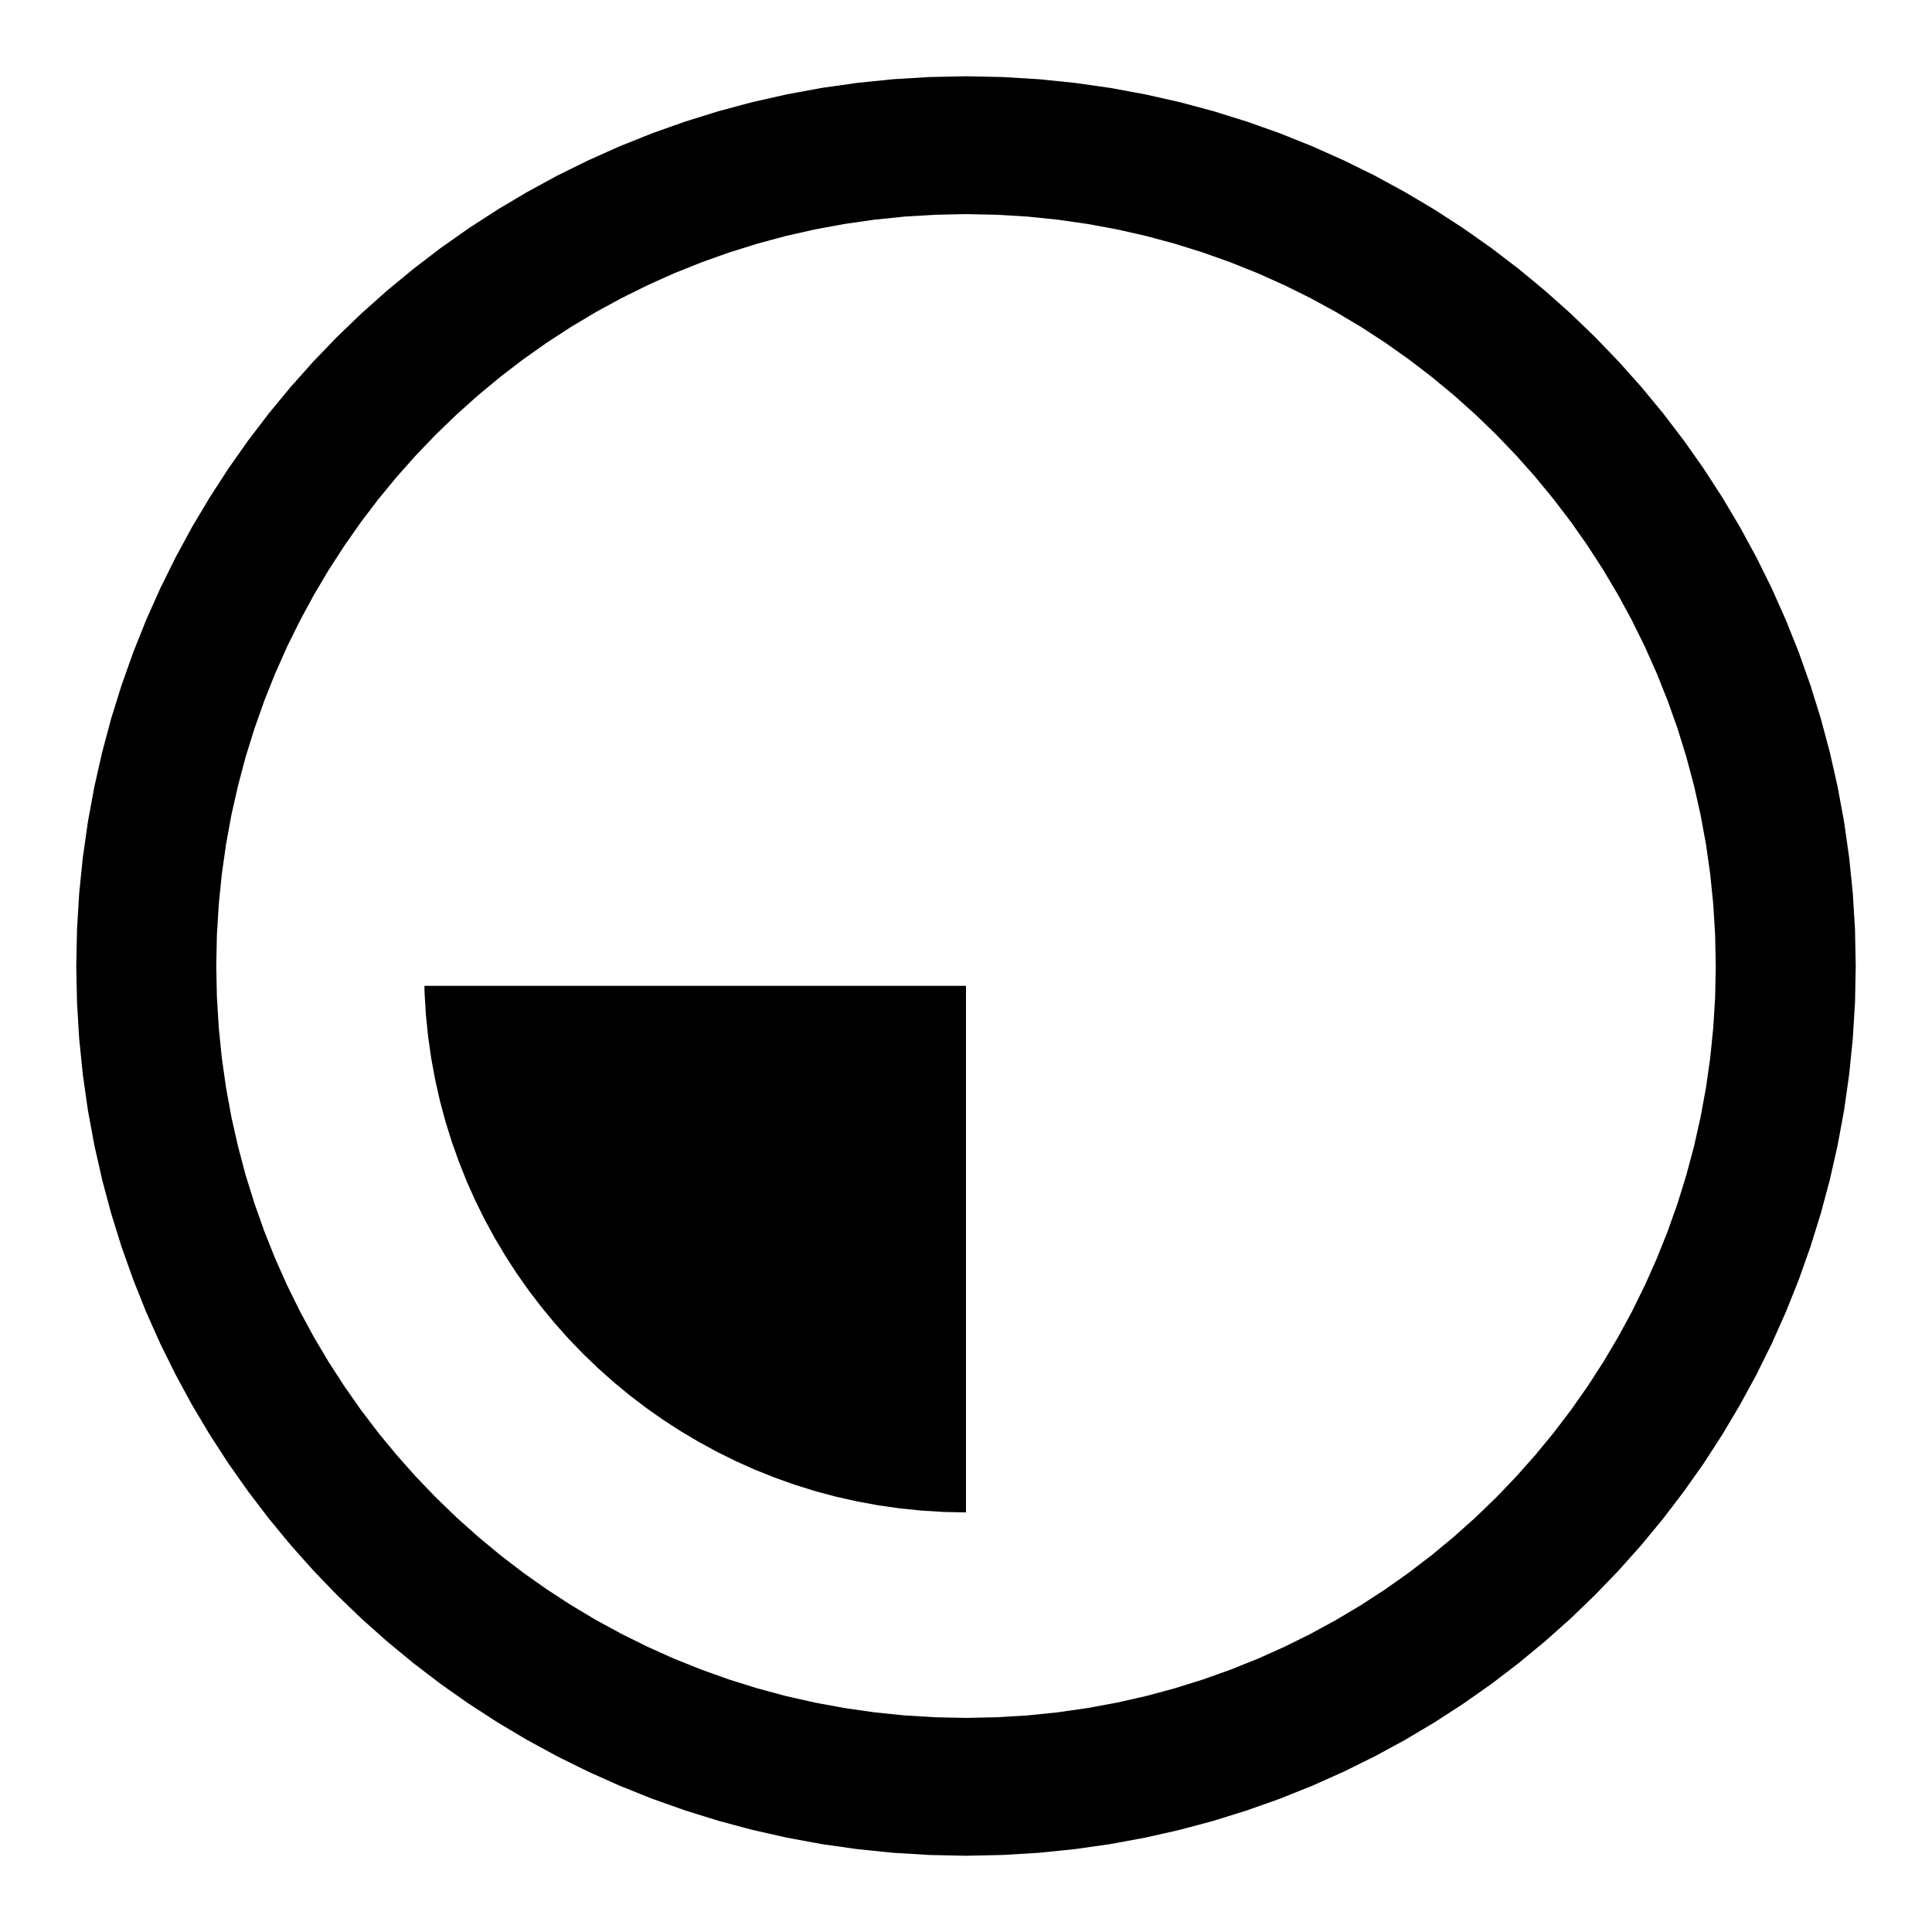
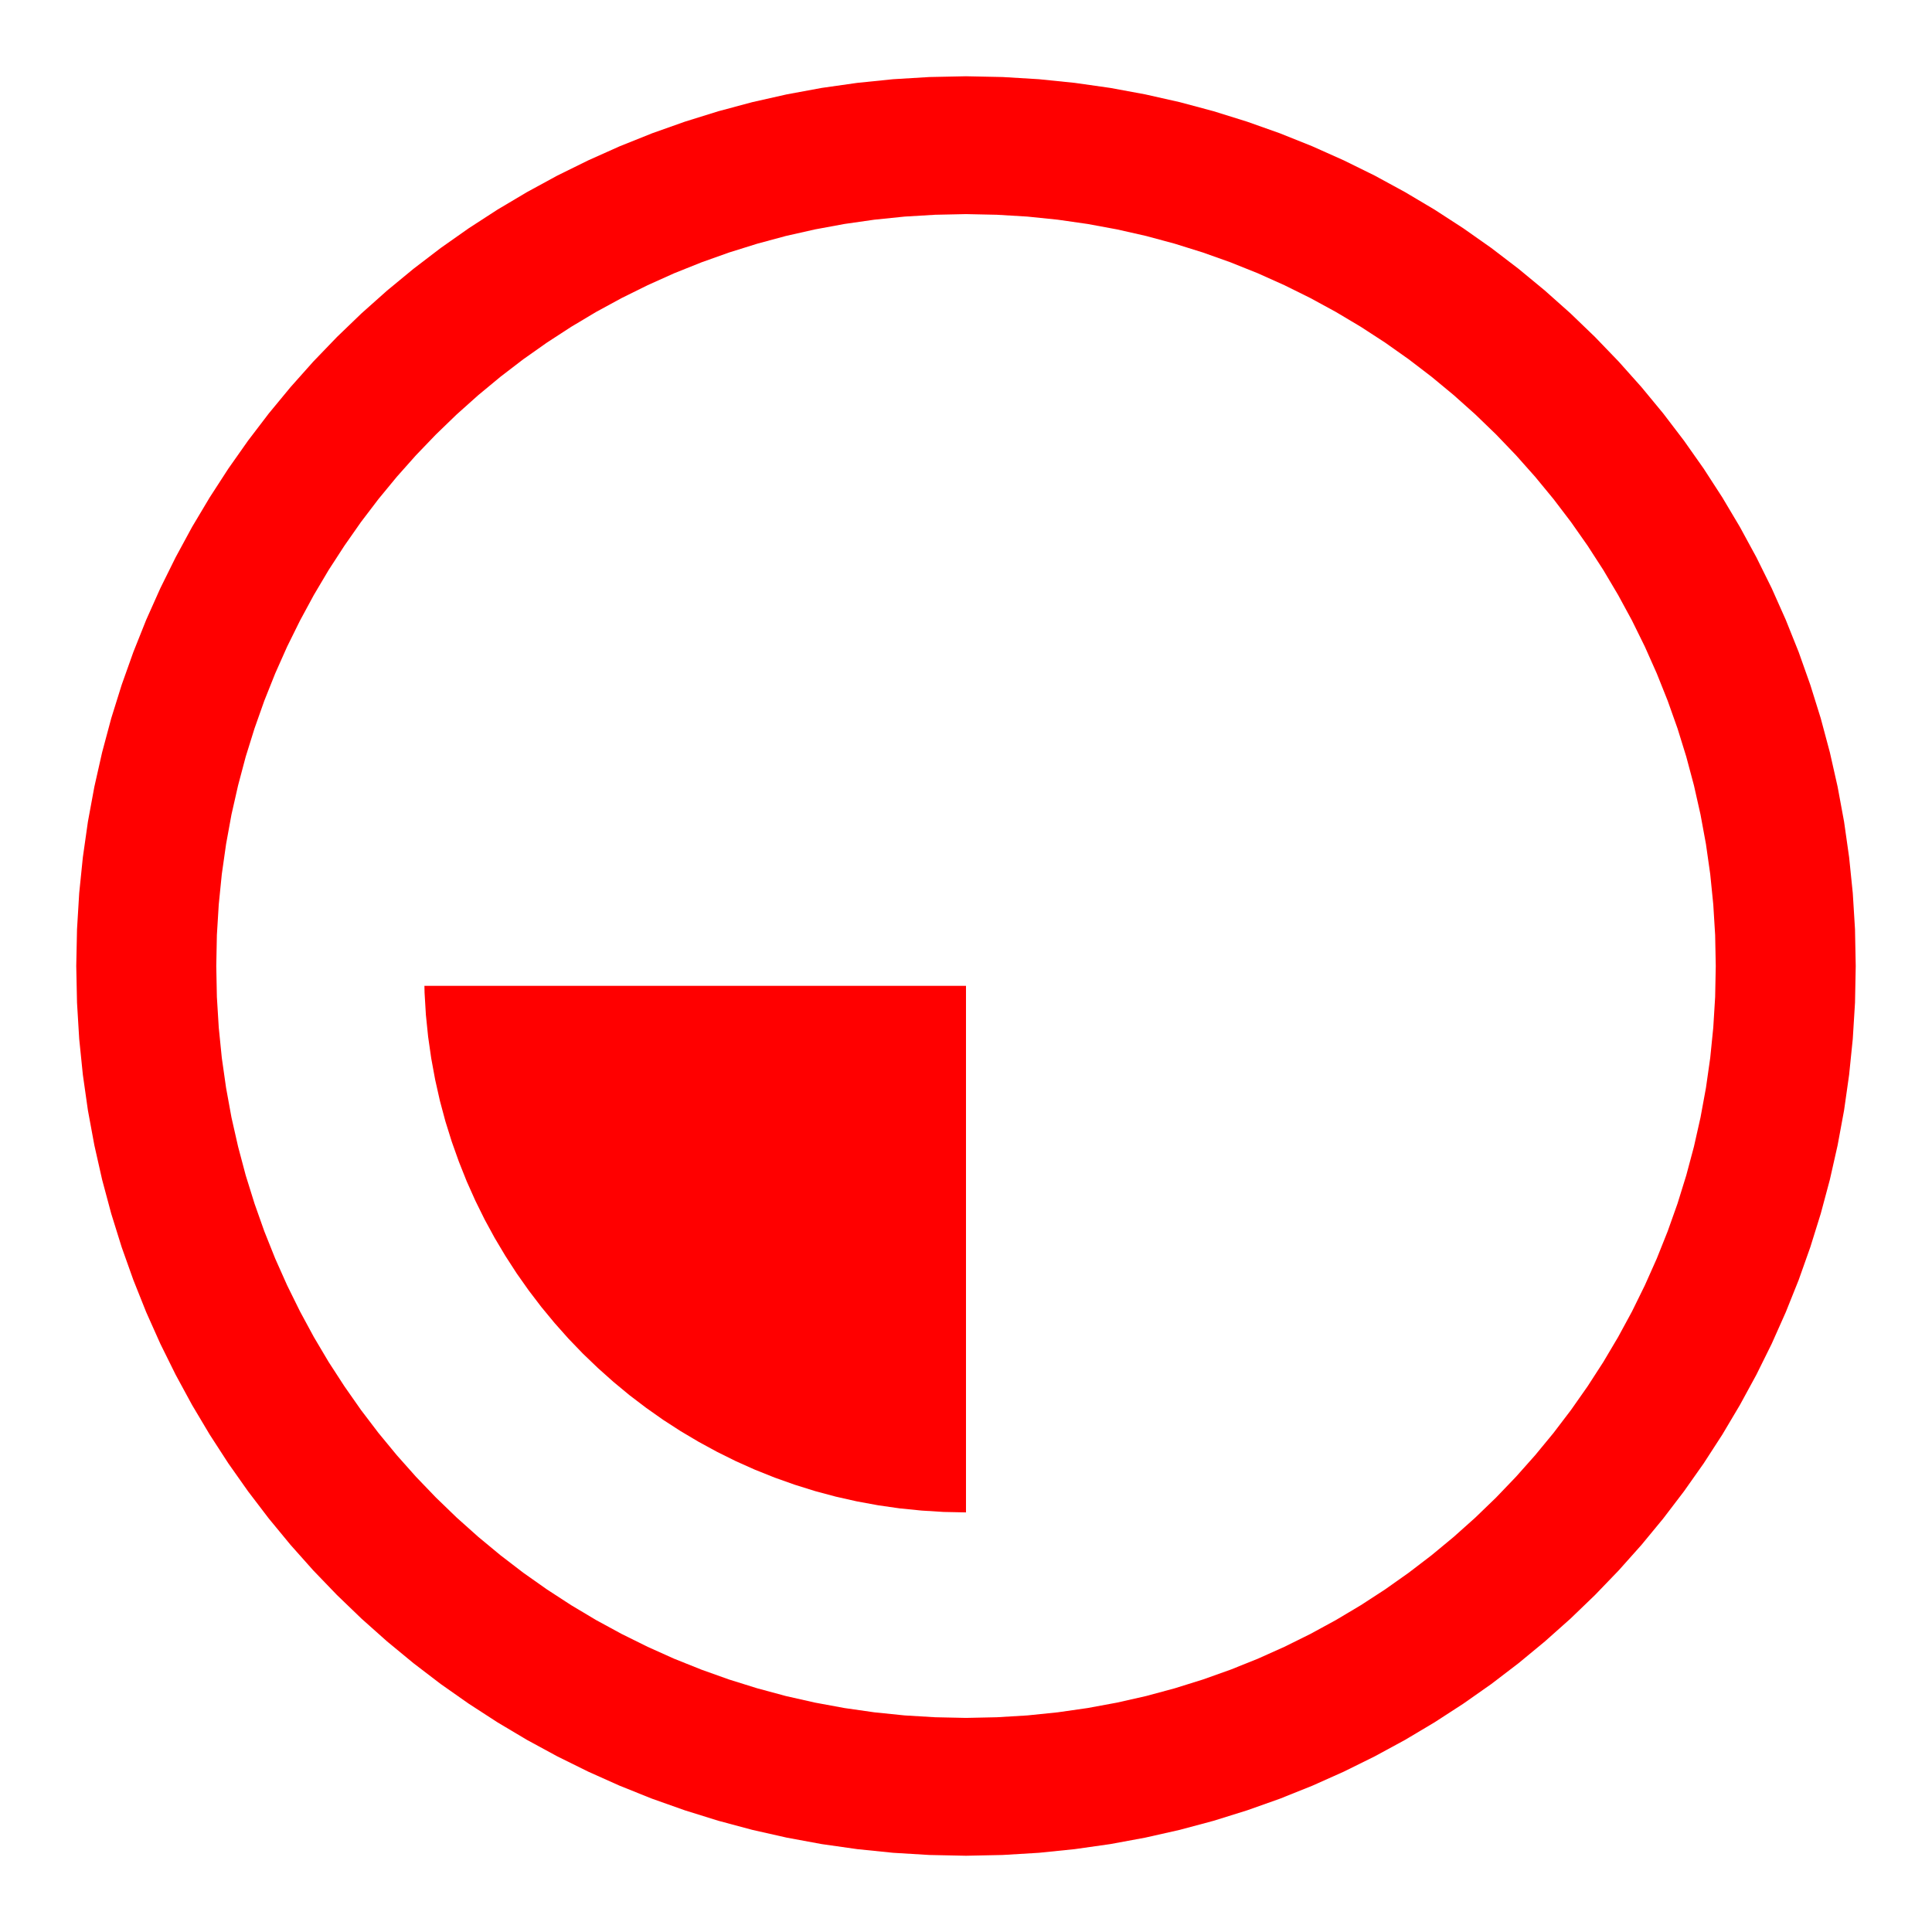
<svg xmlns="http://www.w3.org/2000/svg" xmlns:xlink="http://www.w3.org/1999/xlink" class="circle-1" version="1.1" preserveAspectRatio="xMidYMid meet" viewBox="133.582 126.099 380 380" width="350" height="350">
  <defs>
    <path d="M337.93 141.68L344.98 142.4L351.95 143.39L358.83 144.66L365.62 146.19L372.3 147.98L378.87 150.03L385.33 152.32L391.67 154.86L397.89 157.64L403.98 160.64L409.93 163.88L415.74 167.33L421.4 171L426.91 174.88L432.26 178.97L437.44 183.25L442.46 187.72L447.3 192.38L451.96 197.22L456.44 202.24L460.72 207.42L464.8 212.77L468.68 218.28L472.35 223.95L475.8 229.75L479.04 235.71L482.05 241.79L484.82 248.01L487.36 254.35L489.65 260.81L491.7 267.38L493.49 274.07L495.02 280.85L496.29 287.73L497.28 294.7L498 301.76L498.44 308.89L498.46 310.01L498.58 316.1L498.58 316.1L498.44 323.31L498 330.44L497.28 337.5L496.29 344.47L495.02 351.35L493.49 358.13L491.7 364.81L489.65 371.39L487.36 377.85L484.82 384.19L482.05 390.41L479.04 396.49L475.8 402.44L472.35 408.25L468.68 413.92L464.8 419.42L460.72 424.77L456.44 429.96L451.96 434.98L447.3 439.82L442.46 444.48L437.44 448.95L432.26 453.23L426.91 457.32L421.4 461.19L415.74 464.86L409.93 468.32L403.98 471.55L397.89 474.56L391.67 477.34L385.33 479.88L378.87 482.17L372.3 484.22L365.62 486.01L358.83 487.54L351.95 488.81L344.98 489.8L337.93 490.52L330.79 490.95L323.58 491.1L316.37 490.95L309.24 490.52L302.18 489.8L295.21 488.81L288.33 487.54L281.55 486.01L274.87 484.22L268.29 482.17L261.83 479.88L255.49 477.34L249.28 474.56L243.19 471.55L237.24 468.32L231.43 464.86L225.77 461.19L220.26 457.32L214.91 453.23L209.72 448.95L204.7 444.48L199.86 439.82L195.2 434.98L190.73 429.96L186.45 424.77L182.37 419.42L178.49 413.92L174.82 408.25L171.36 402.44L168.13 396.49L165.12 390.41L162.34 384.19L159.81 377.85L157.51 371.39L155.46 364.81L153.67 358.13L152.14 351.35L150.87 344.47L149.88 337.5L149.16 330.44L148.73 323.31L148.58 316.1L148.58 316.1L148.73 308.89L149.16 301.76L149.88 294.7L150.87 287.73L152.14 280.85L153.67 274.07L155.46 267.38L157.51 260.81L159.81 254.35L162.34 248.01L165.12 241.79L168.13 235.71L171.36 229.75L174.82 223.95L178.49 218.28L182.37 212.77L186.45 207.42L190.73 202.24L195.2 197.22L199.86 192.38L204.7 187.72L209.72 183.25L214.91 178.97L220.26 174.88L225.77 171L231.43 167.33L237.24 163.88L243.19 160.64L249.28 157.64L255.49 154.86L261.83 152.32L268.29 150.03L274.87 147.98L281.55 146.19L288.33 144.66L295.21 143.39L302.18 142.4L309.24 141.68L316.37 141.25L323.58 141.1L330.79 141.25L337.93 141.68ZM311.5 168.7L305.55 169.31L299.68 170.15L293.88 171.22L288.16 172.51L282.53 174.03L276.99 175.76L271.55 177.7L266.2 179.84L260.97 182.19L255.84 184.73L250.82 187.46L245.93 190.38L241.16 193.48L236.51 196.76L232.01 200.21L227.64 203.83L223.41 207.61L219.33 211.55L215.4 215.64L211.63 219.88L208.02 224.26L204.58 228.78L201.32 233.44L198.22 238.22L195.31 243.13L192.59 248.16L190.05 253.3L187.71 258.56L185.57 263.92L183.64 269.38L181.91 274.93L180.41 280.58L179.11 286.31L178.05 292.12L177.21 298.02L176.61 303.98L176.24 310.01L176.12 316.1L176.24 322.19L176.61 328.22L177.21 334.18L178.05 340.07L179.11 345.89L180.41 351.62L181.91 357.27L183.64 362.82L185.57 368.28L187.71 373.64L190.05 378.89L192.59 384.04L195.31 389.07L198.22 393.98L201.32 398.76L204.58 403.42L208.02 407.94L211.63 412.32L215.4 416.56L219.33 420.65L223.41 424.59L227.64 428.37L232.01 431.99L236.51 435.44L241.16 438.72L245.93 441.82L250.82 444.74L255.84 447.47L260.97 450.01L266.2 452.36L271.55 454.5L276.99 456.44L282.53 458.17L288.16 459.69L293.88 460.98L299.68 462.05L305.55 462.89L311.5 463.5L317.51 463.86L323.58 463.99L329.66 463.86L335.67 463.5L341.62 462.89L347.49 462.05L353.29 460.98L359 459.69L364.63 458.17L370.17 456.44L375.62 454.5L380.96 452.36L386.2 450.01L391.33 447.47L396.34 444.74L401.24 441.82L406.01 438.72L410.65 435.44L415.16 431.99L419.53 428.37L423.76 424.59L427.84 420.65L431.76 416.56L435.53 412.32L439.14 407.94L442.58 403.42L445.85 398.76L448.94 393.98L451.85 389.07L454.58 384.04L457.11 378.89L459.45 373.64L461.59 368.28L463.53 362.82L465.25 357.27L466.76 351.62L468.05 345.89L469.12 340.07L469.96 334.18L470.56 328.22L470.93 322.19L471.05 316.1L470.93 310.01L470.56 303.98L469.96 298.02L469.12 292.12L468.05 286.31L466.76 280.58L465.25 274.93L463.53 269.38L461.59 263.92L459.45 258.56L457.11 253.3L454.58 248.16L451.85 243.13L448.94 238.22L445.85 233.44L442.58 228.78L439.14 224.26L435.53 219.88L431.76 215.64L427.84 211.55L423.76 207.61L419.53 203.83L415.16 200.21L410.65 196.76L406.01 193.48L401.24 190.38L396.34 187.46L391.33 184.73L386.2 182.19L380.96 179.84L375.62 177.7L370.17 175.76L364.63 174.03L359 172.51L353.29 171.22L347.49 170.15L341.62 169.31L335.67 168.7L329.66 168.34L323.58 168.21L317.51 168.34L311.5 168.7ZM319.19 423.48L314.85 423.21L310.55 422.78L306.3 422.17L302.11 421.4L297.98 420.47L293.91 419.38L289.91 418.13L285.97 416.73L282.11 415.19L278.33 413.5L274.62 411.66L271 409.69L267.46 407.59L264.01 405.36L260.65 402.99L257.39 400.51L254.24 397.9L251.18 395.17L248.23 392.34L245.39 389.39L242.67 386.33L240.06 383.17L237.58 379.92L235.21 376.56L232.98 373.11L230.87 369.57L228.9 365.95L227.07 362.24L225.38 358.46L223.84 354.59L222.44 350.66L221.19 346.66L220.1 342.59L219.17 338.45L218.4 334.26L217.79 330.02L217.35 325.72L217.09 321.38L217.06 320L323.58 320L323.58 423.57L319.19 423.48Z" id="a11l9pVALR" />
  </defs>
  <g>
    <g>
-       <use xlink:href="#a11l9pVALR" opacity="1" fill="currentColor" fill-opacity="1" />
+       <use xlink:href="#a11l9pVALR" opacity="1" fill="red" fill-opacity="1" />
    </g>
  </g>
</svg>
